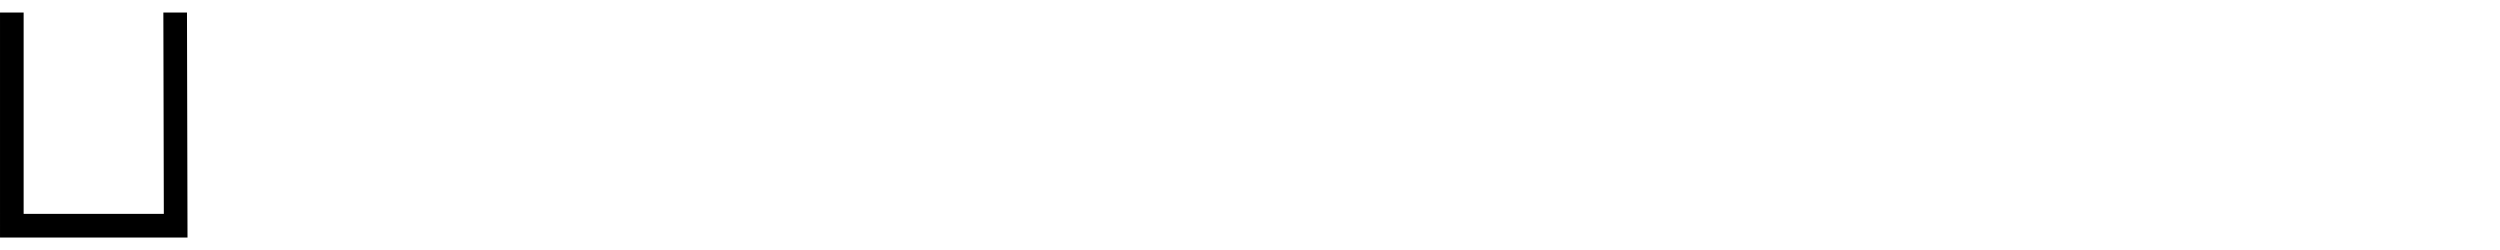
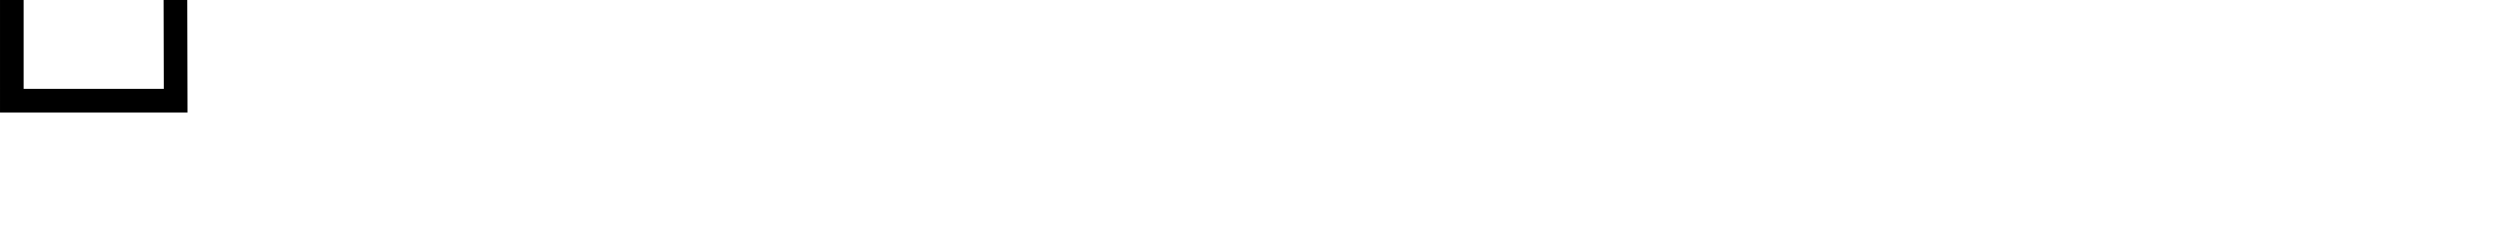
<svg xmlns="http://www.w3.org/2000/svg" width="200" height="20" viewBox="0 0 200 20" version="1.1" id="svg3807">
  <defs id="defs3804" />
  <g id="layer1" transform="translate(0,-291.7083)">
    <g transform="matrix(1.172932,0,0,-0.9520283,-583.8196,-1486.07)" id="g10351" style="stroke-width:1.788;stroke-miterlimit:4;stroke-dasharray:none">
      <g transform="matrix(0.9094024,0,0,1.120415,45.09442,226.1223)" id="g10351-0" style="stroke-width:1.789;stroke-miterlimit:4;stroke-dasharray:none">
        <g id="g2601" transform="matrix(0.8925618,0,0,0.8925266,53.47671,-202.8362)" style="stroke-width:2.005">
          <g id="g3084" transform="matrix(1.011122,0,0,0.9932151,-7.370096,-13.71252)" style="stroke-width:2.001">
            <g transform="matrix(0.8377975,0,0,0.8280196,-39.34358,-319.7406)" id="g10367" style="stroke-width:2.22;stroke-miterlimit:4;stroke-dasharray:none">
-               <g transform="matrix(1.322571,0,0,1.36237,-261.9599,680.3055)" id="g10370" style="stroke-width:1.772;stroke-miterlimit:4;stroke-dasharray:none">
+               <g transform="matrix(1.322571,0,0,1.36237,-261.9599,693.0778)" id="g10370" style="stroke-width:1.772;stroke-miterlimit:4;stroke-dasharray:none">
                <path style="fill:none;fill-rule:evenodd;stroke:#000000;stroke-width:1.772;stroke-linecap:butt;stroke-linejoin:miter;stroke-miterlimit:4;stroke-dasharray:none;stroke-opacity:1" d="m 697.559,-1870.265 0.037,-15.987 H 685.308 l -3.3e-4,15.987" id="path4186-6-7-94-7-8-3-4-9-4-2-5-4-1" />
              </g>
            </g>
          </g>
        </g>
      </g>
    </g>
  </g>
</svg>
